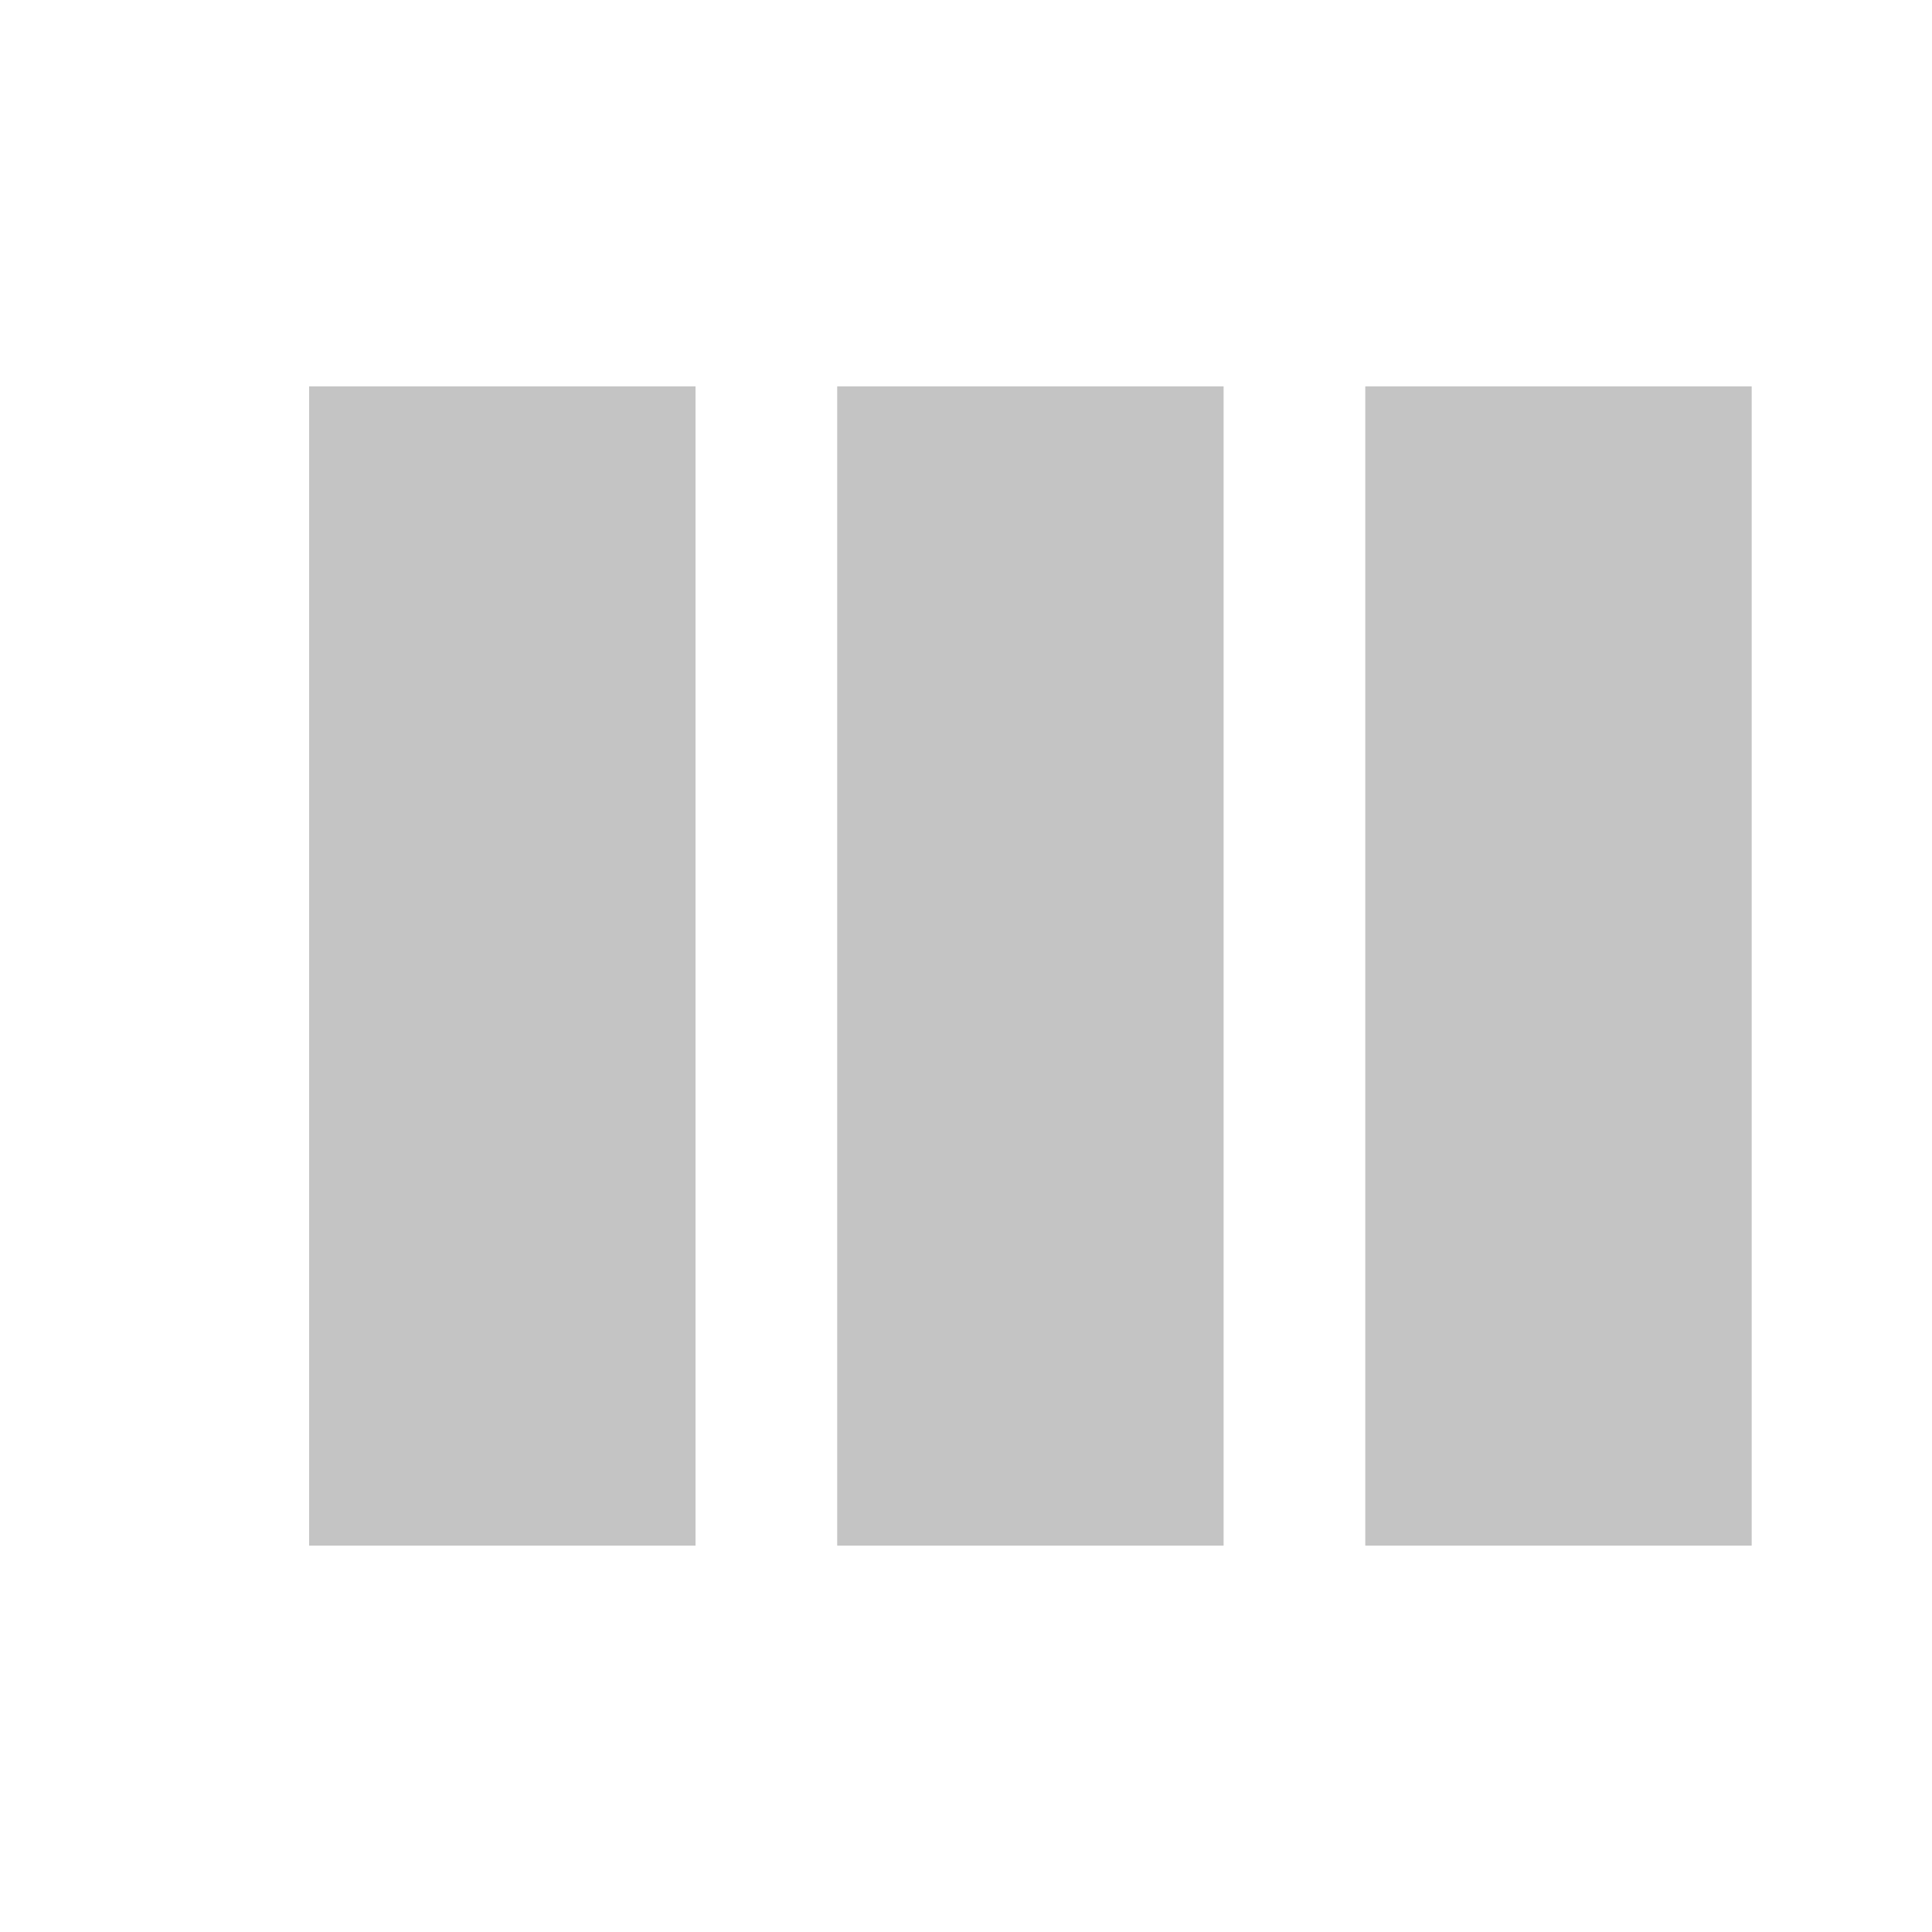
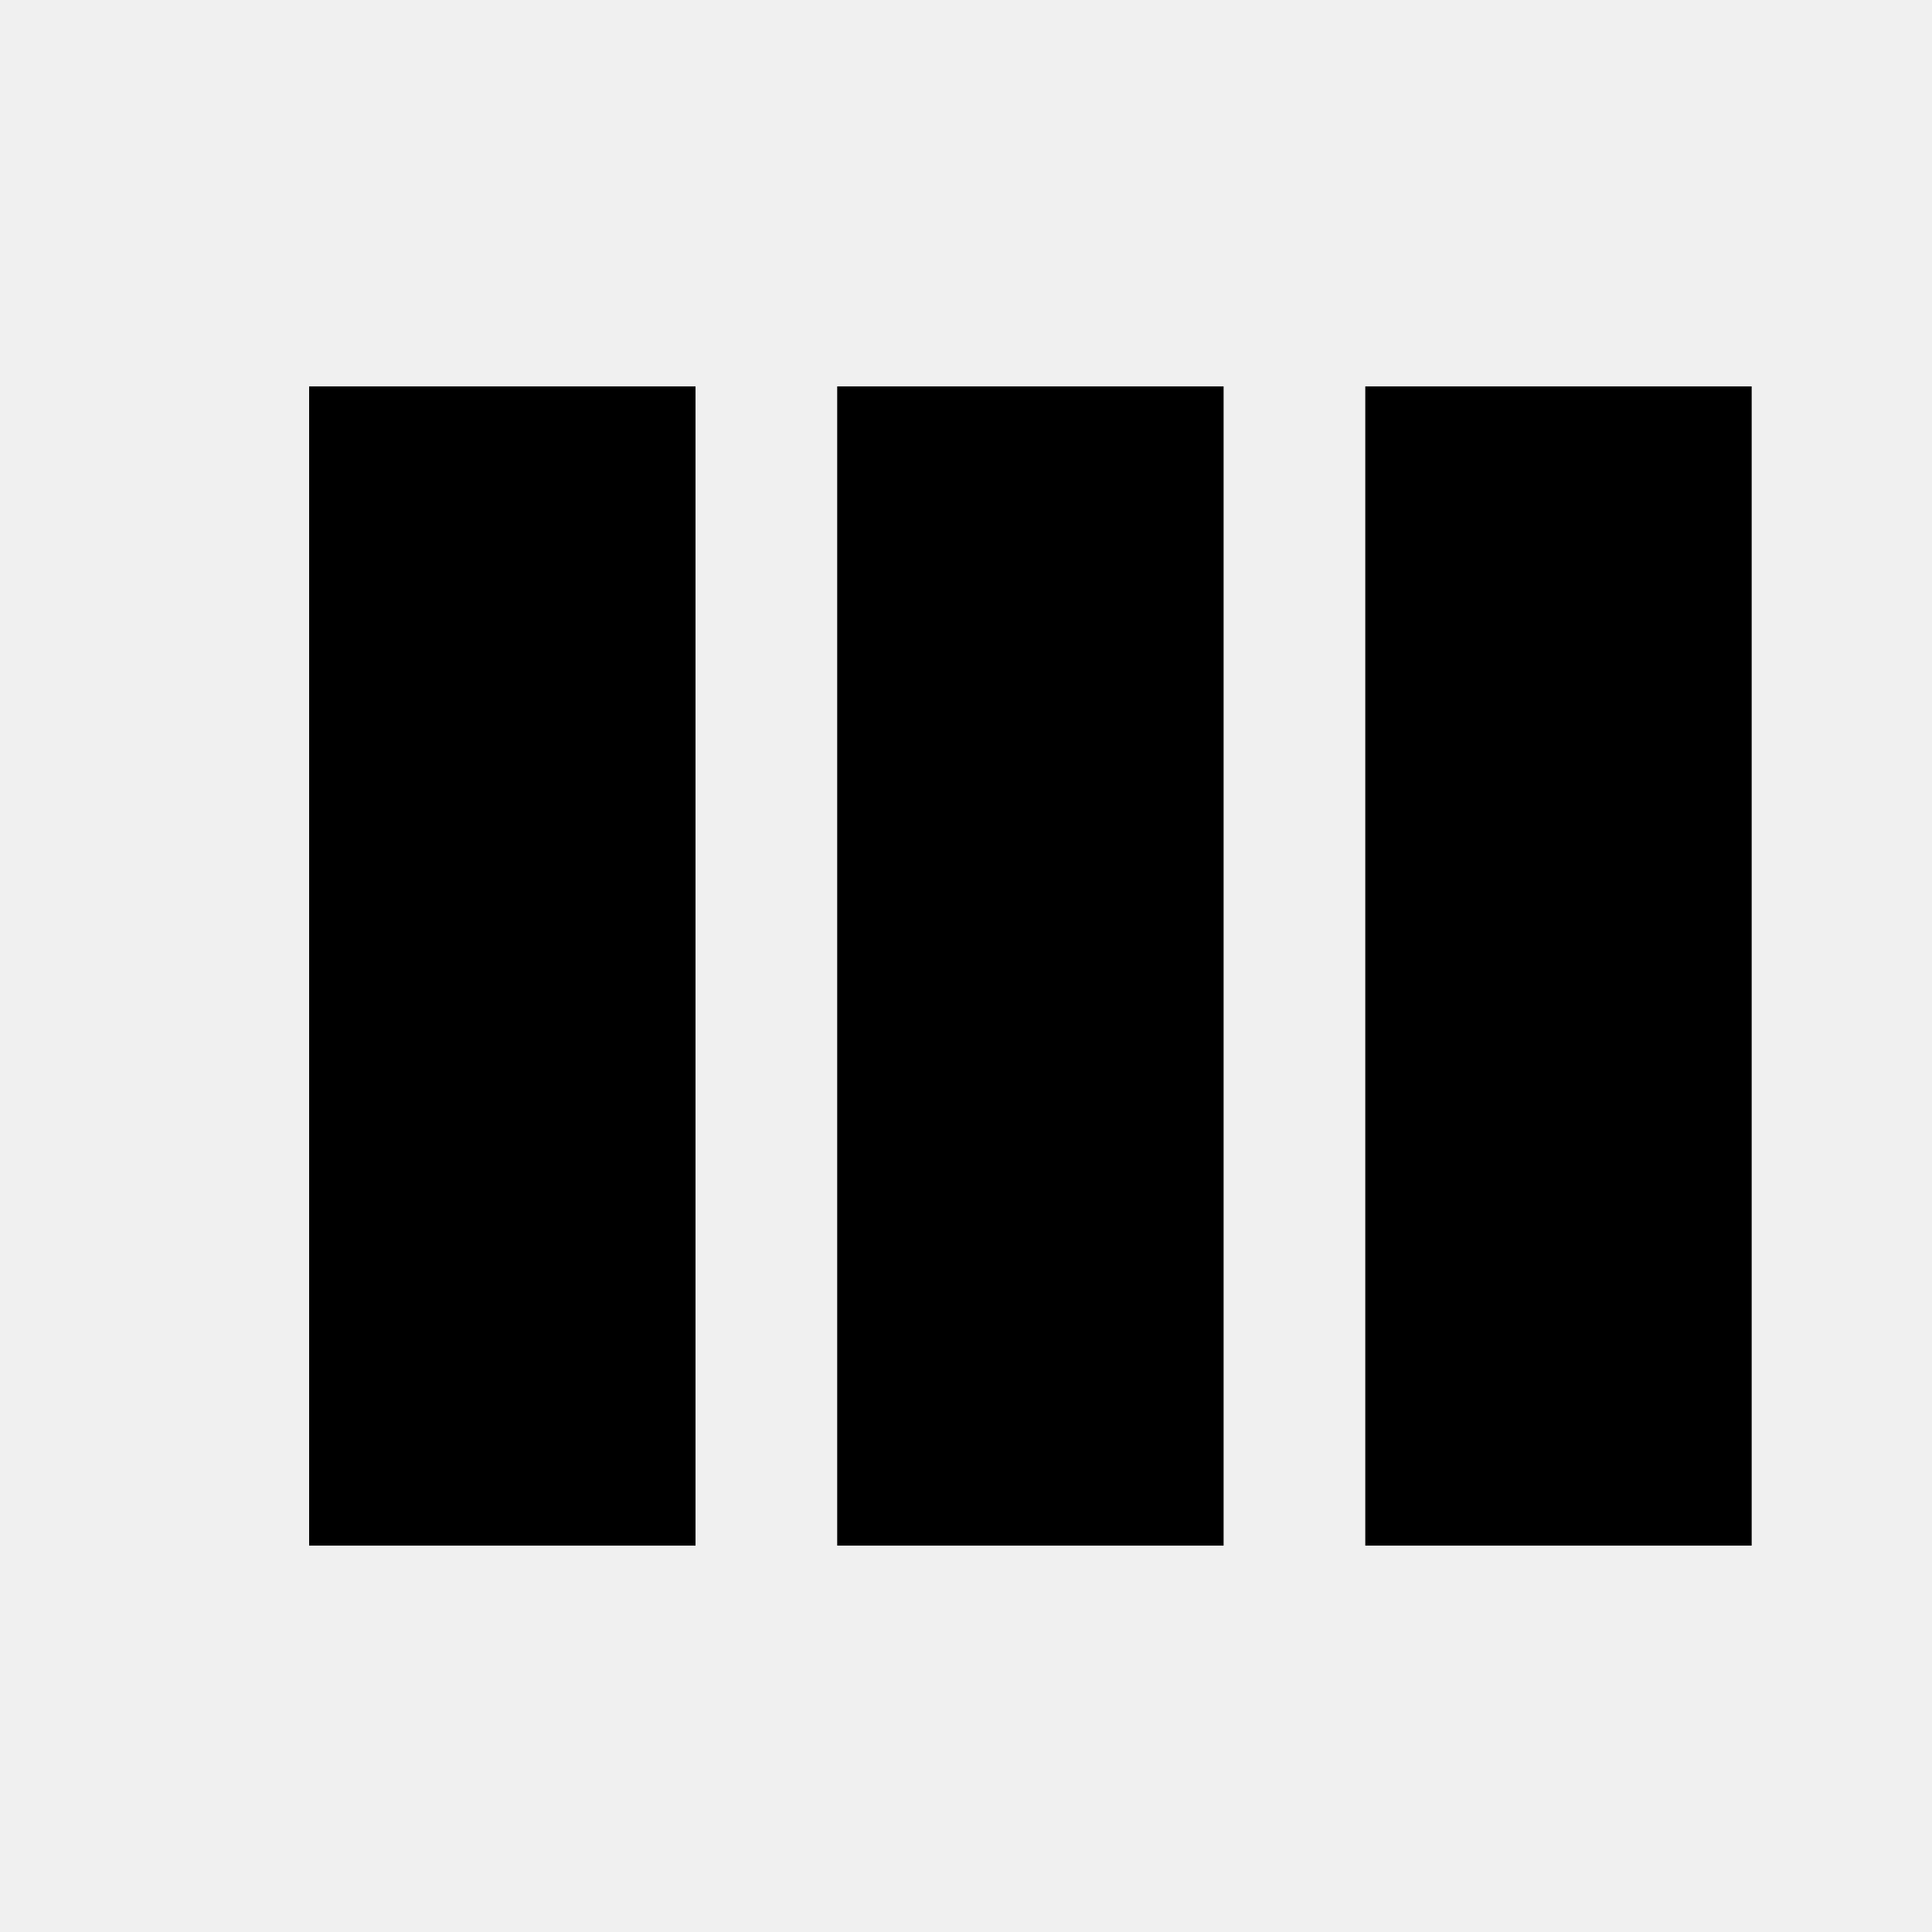
- <svg xmlns="http://www.w3.org/2000/svg" width="300" height="300" viewBox="0 0 300 300" fill="none">
-   <rect width="300" height="300" fill="white" />
-   <rect x="48" y="60" width="60" height="180" fill="#C4C4C4" />
-   <rect x="130" y="60" width="60" height="180" fill="#C4C4C4" />
-   <rect x="212" y="60" width="60" height="180" fill="#C4C4C4" />
+ <svg xmlns="http://www.w3.org/2000/svg" viewBox="0 0 300 300">
+   <rect x="48" y="60" width="60" height="180" />
+   <rect x="130" y="60" width="60" height="180" />
+   <rect x="212" y="60" width="60" height="180" />
</svg>
